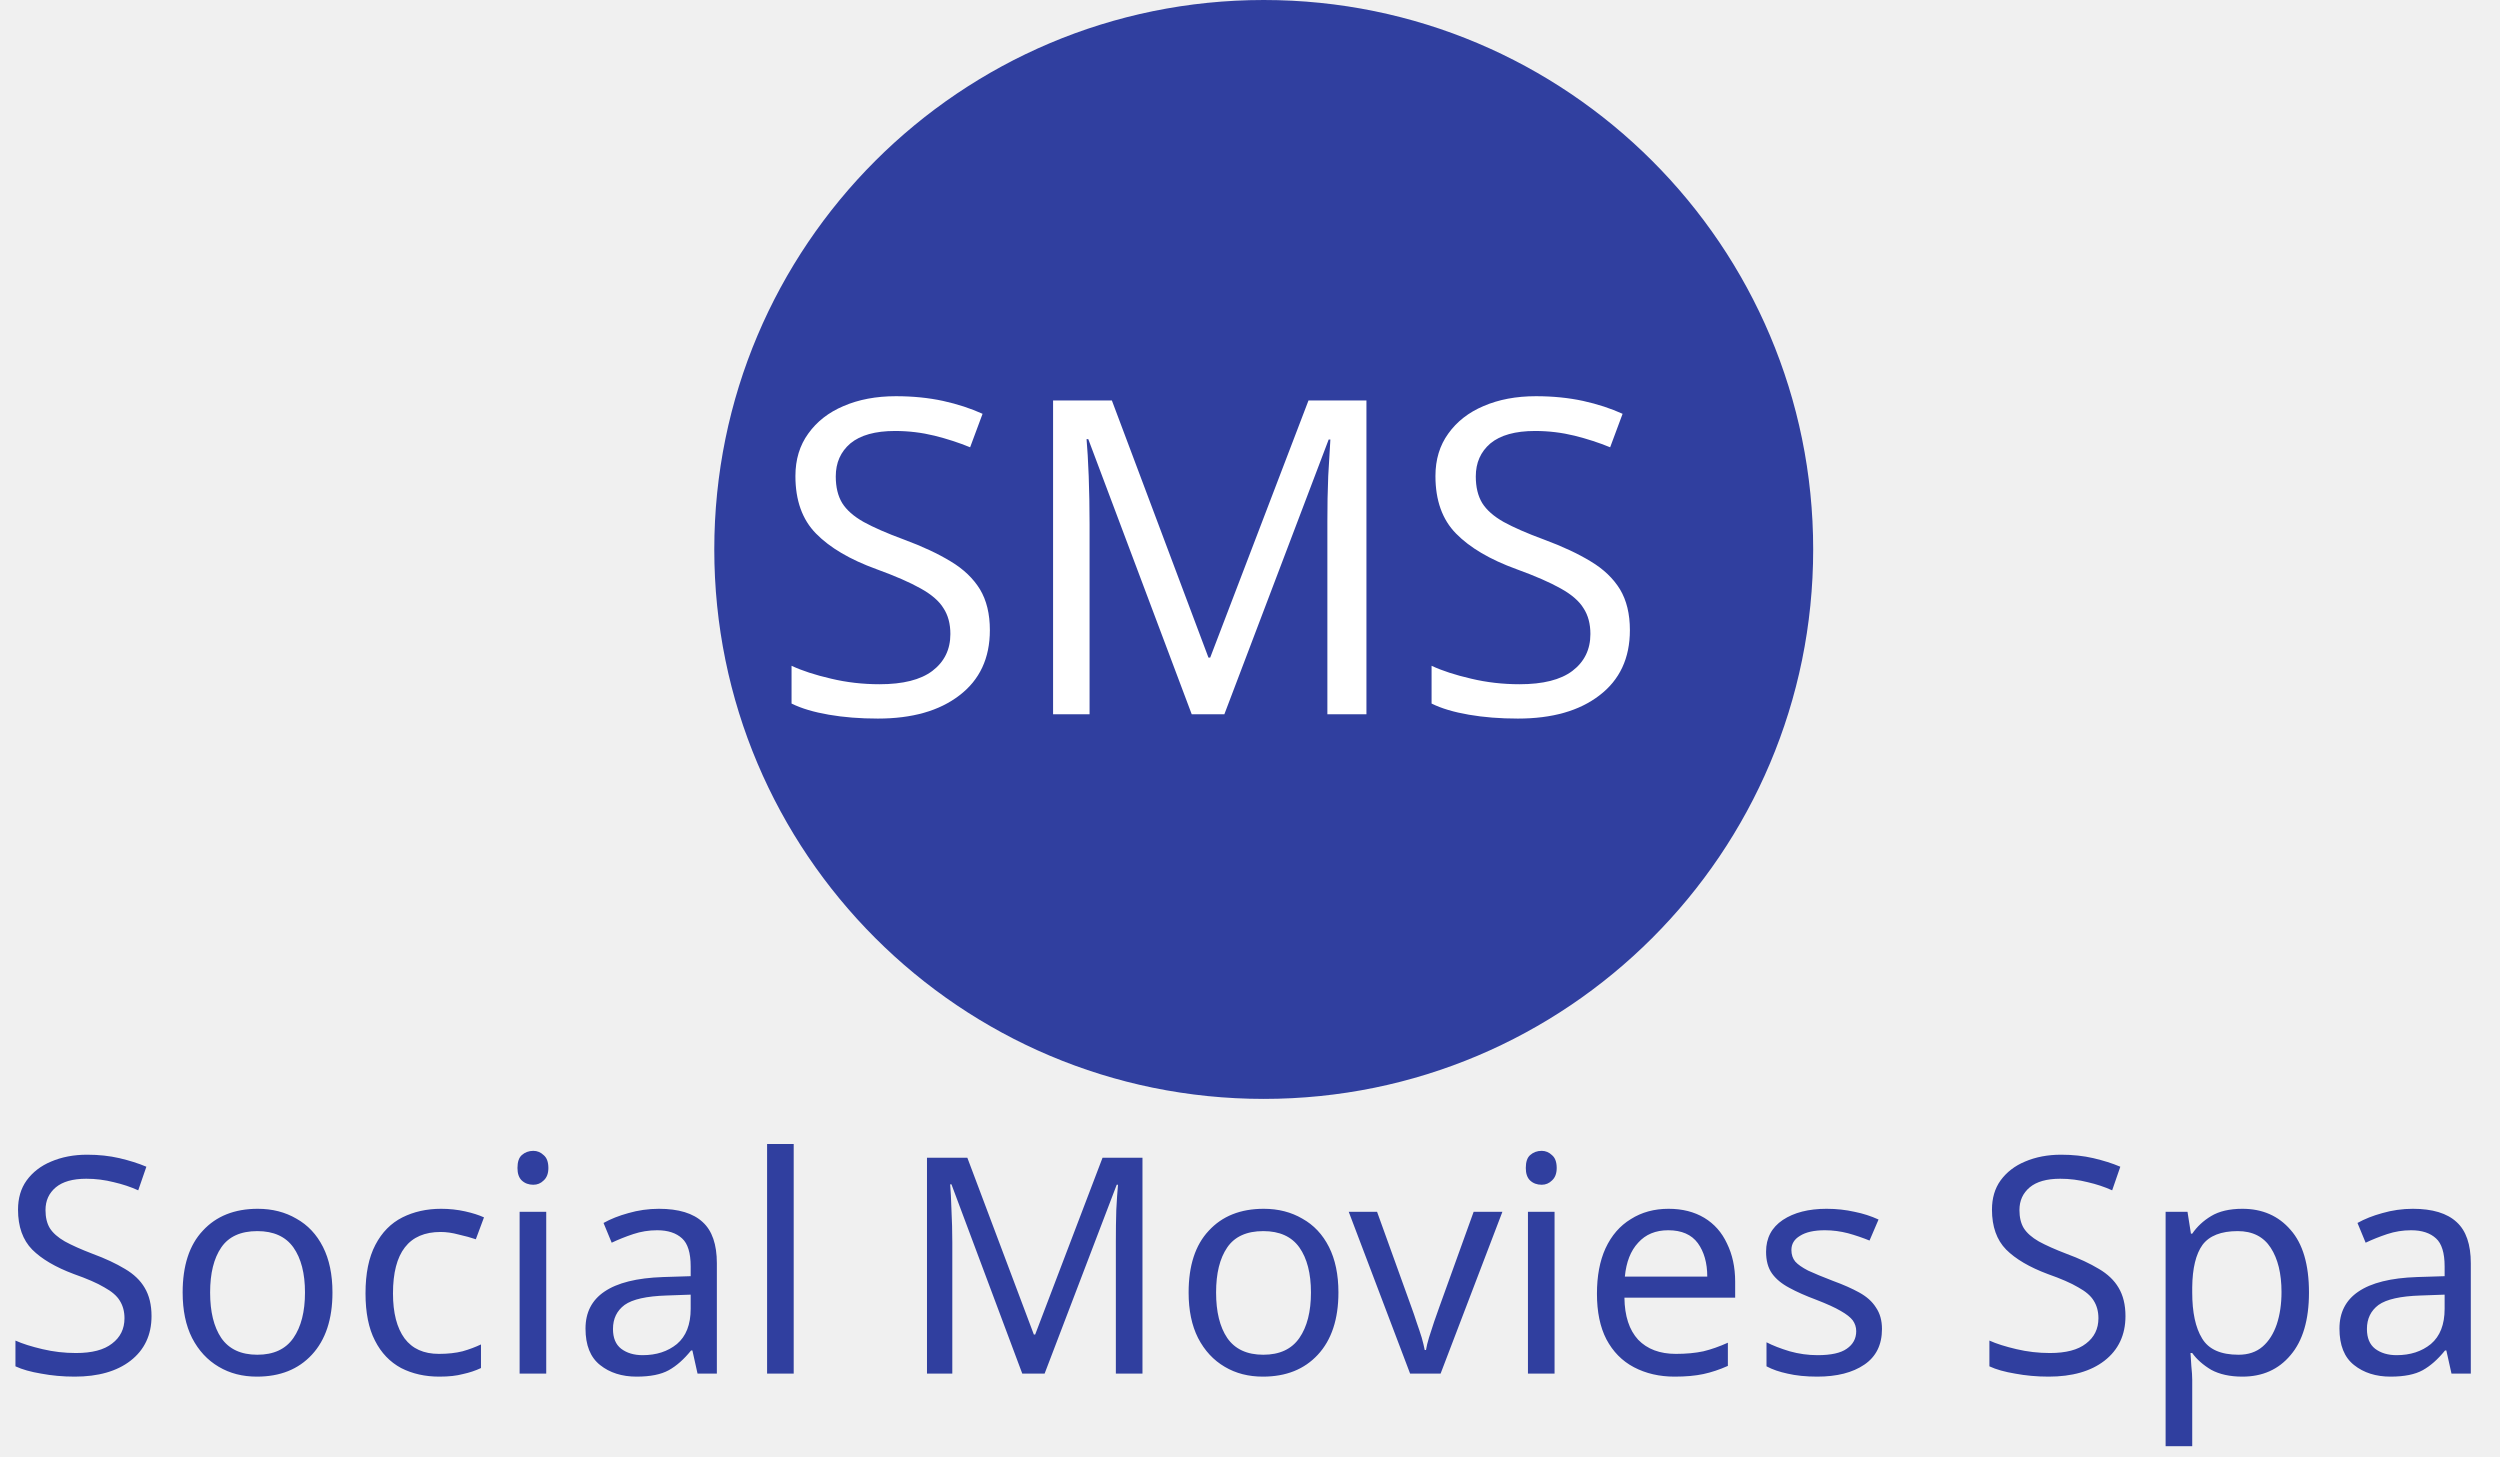
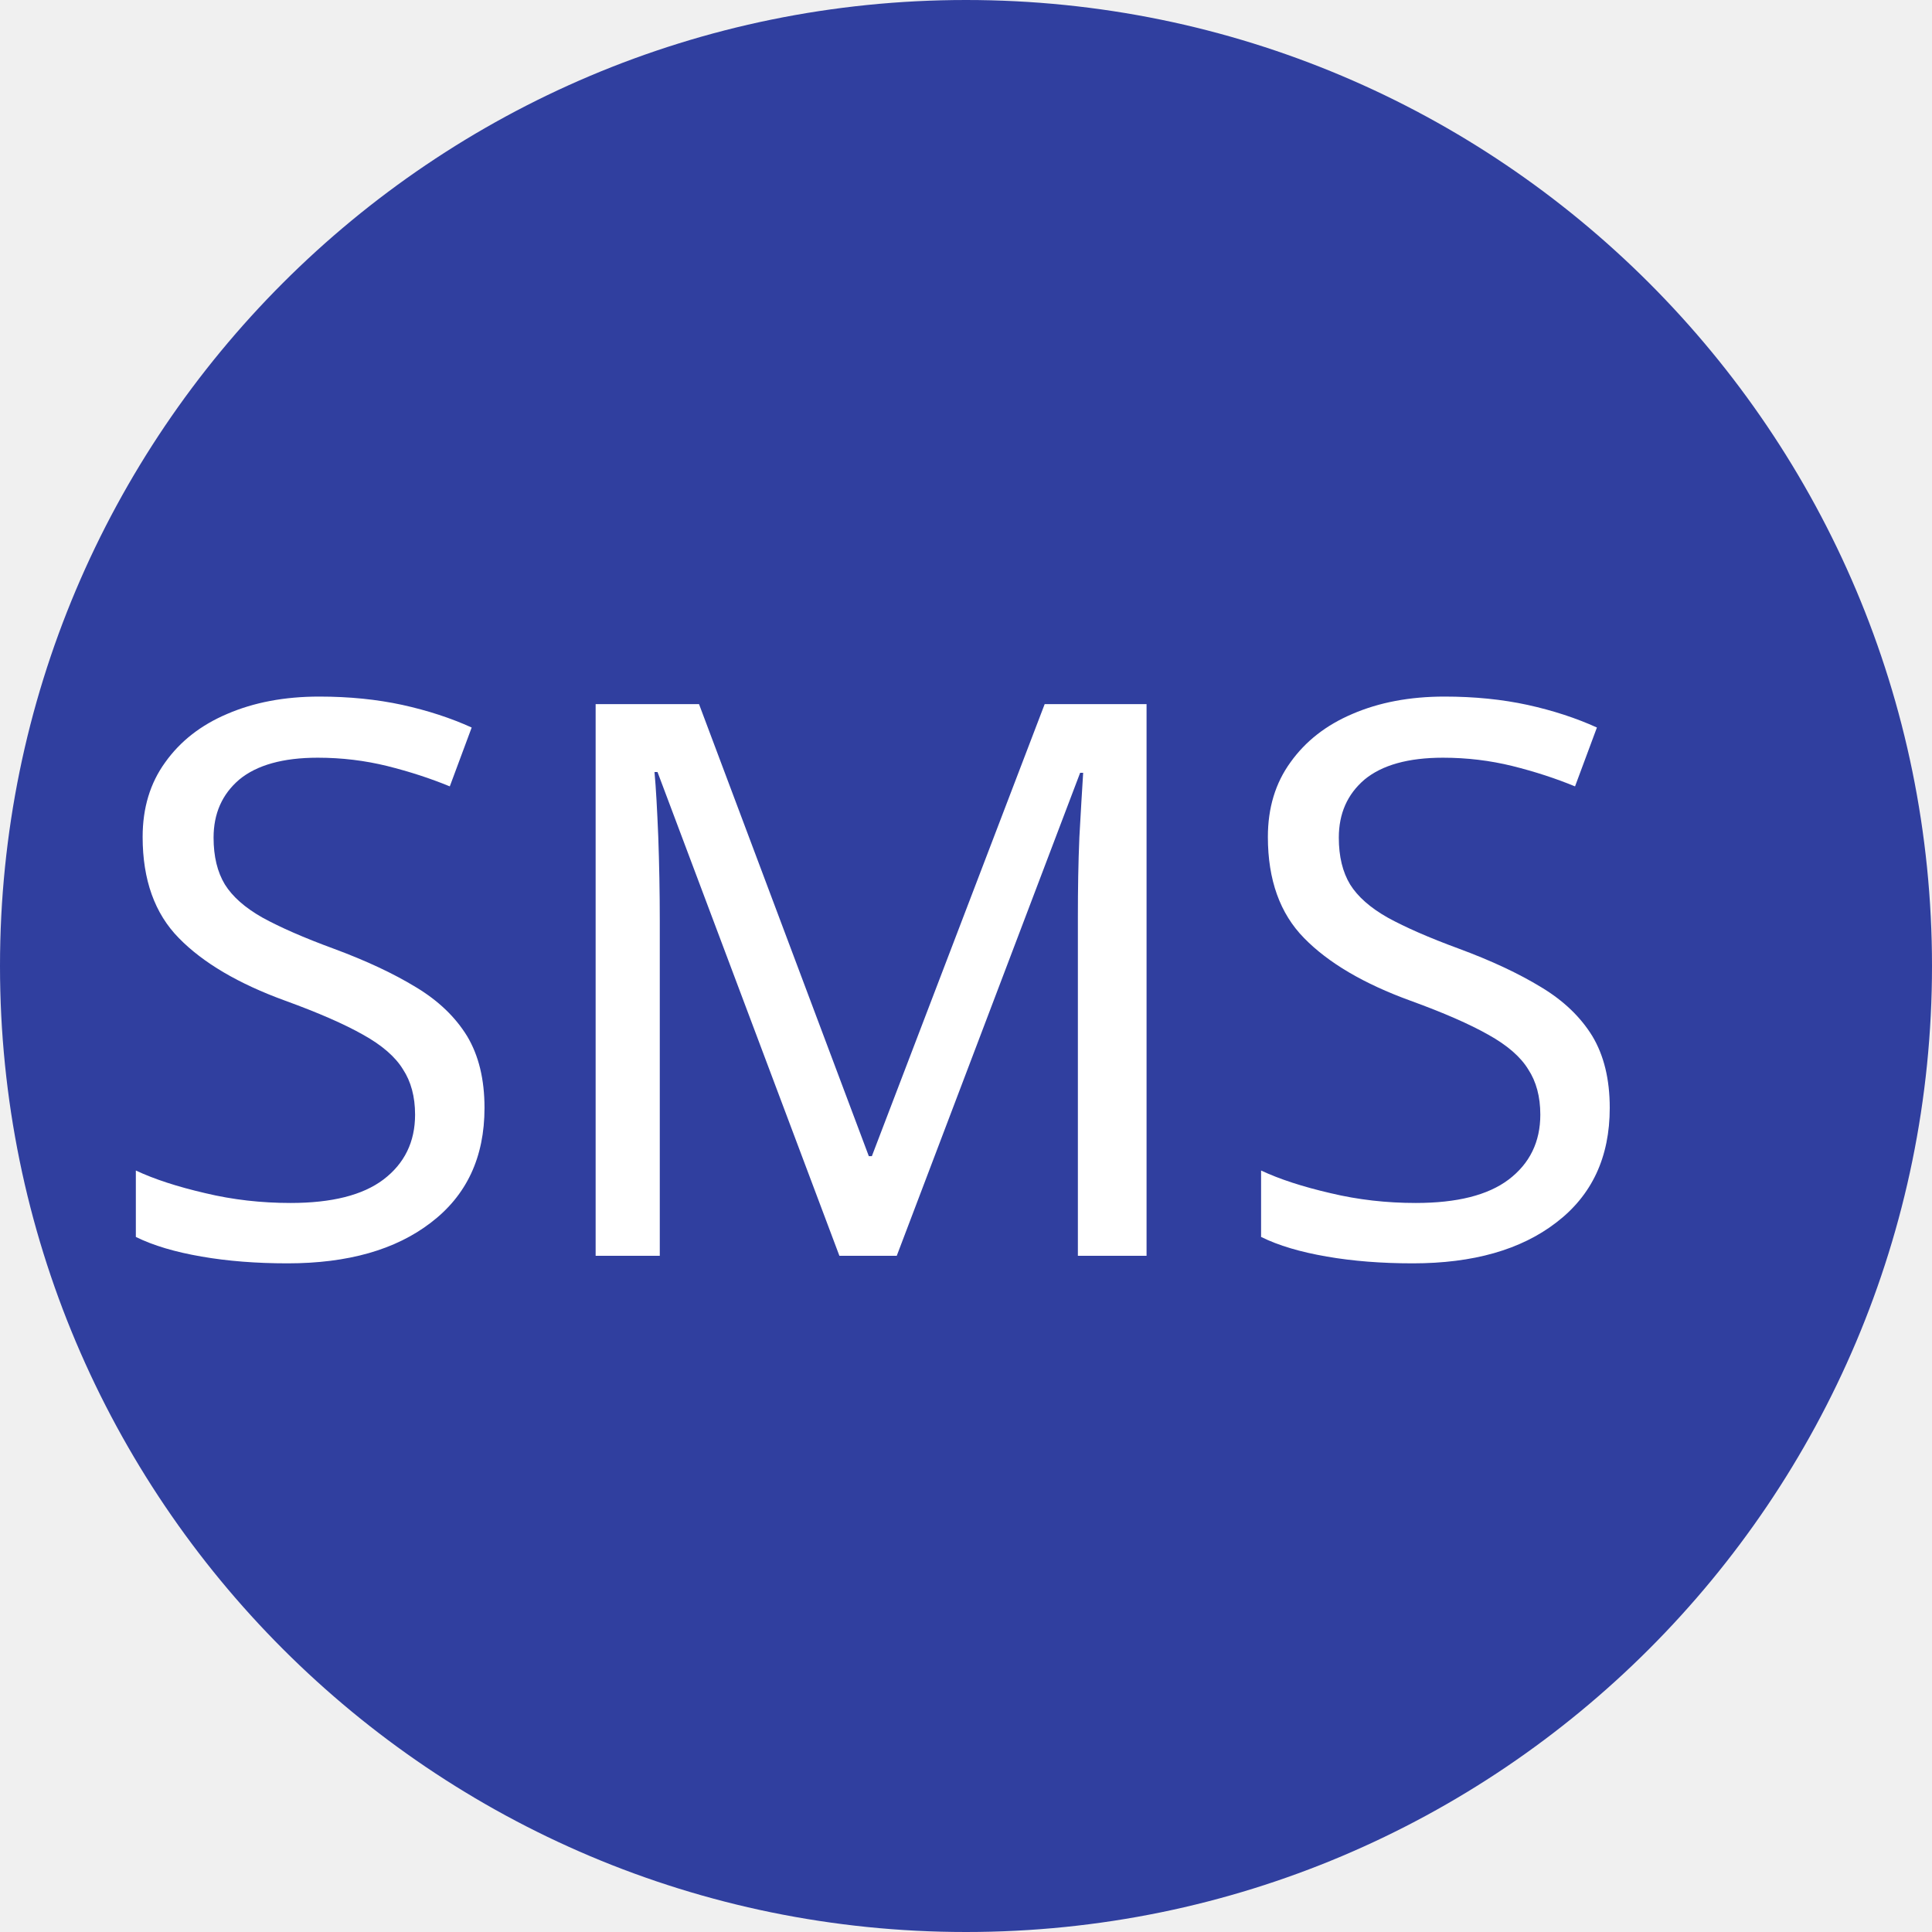
- <svg xmlns="http://www.w3.org/2000/svg" width="91" height="53" viewBox="0 0 91 53">
-   <rect width="40" height="40" rx="20" transform="translate(26)" fill="#303f9f" />
-   <text transform="translate(28 26)" fill="#fff" font-size="16" font-family="ScriptMTBold, Script MT">
+ <svg xmlns="http://www.w3.org/2000/svg" width="40" height="40" viewBox="0 0 40 40">
+   <rect width="40" height="40" rx="20" fill="#303f9f" />
+   <text transform="translate(2 26)" fill="#fff" font-size="16" font-family="ScriptMTBold, Script MT">
    <tspan x="0" y="0">SMS</tspan>
  </text>
-   <text transform="translate(0 50)" fill="#303f9f" font-size="11" font-family="ScriptMTBold, Script MT">
-     <tspan x="0" y="0">Social Movies Space</tspan>
-   </text>
</svg>
